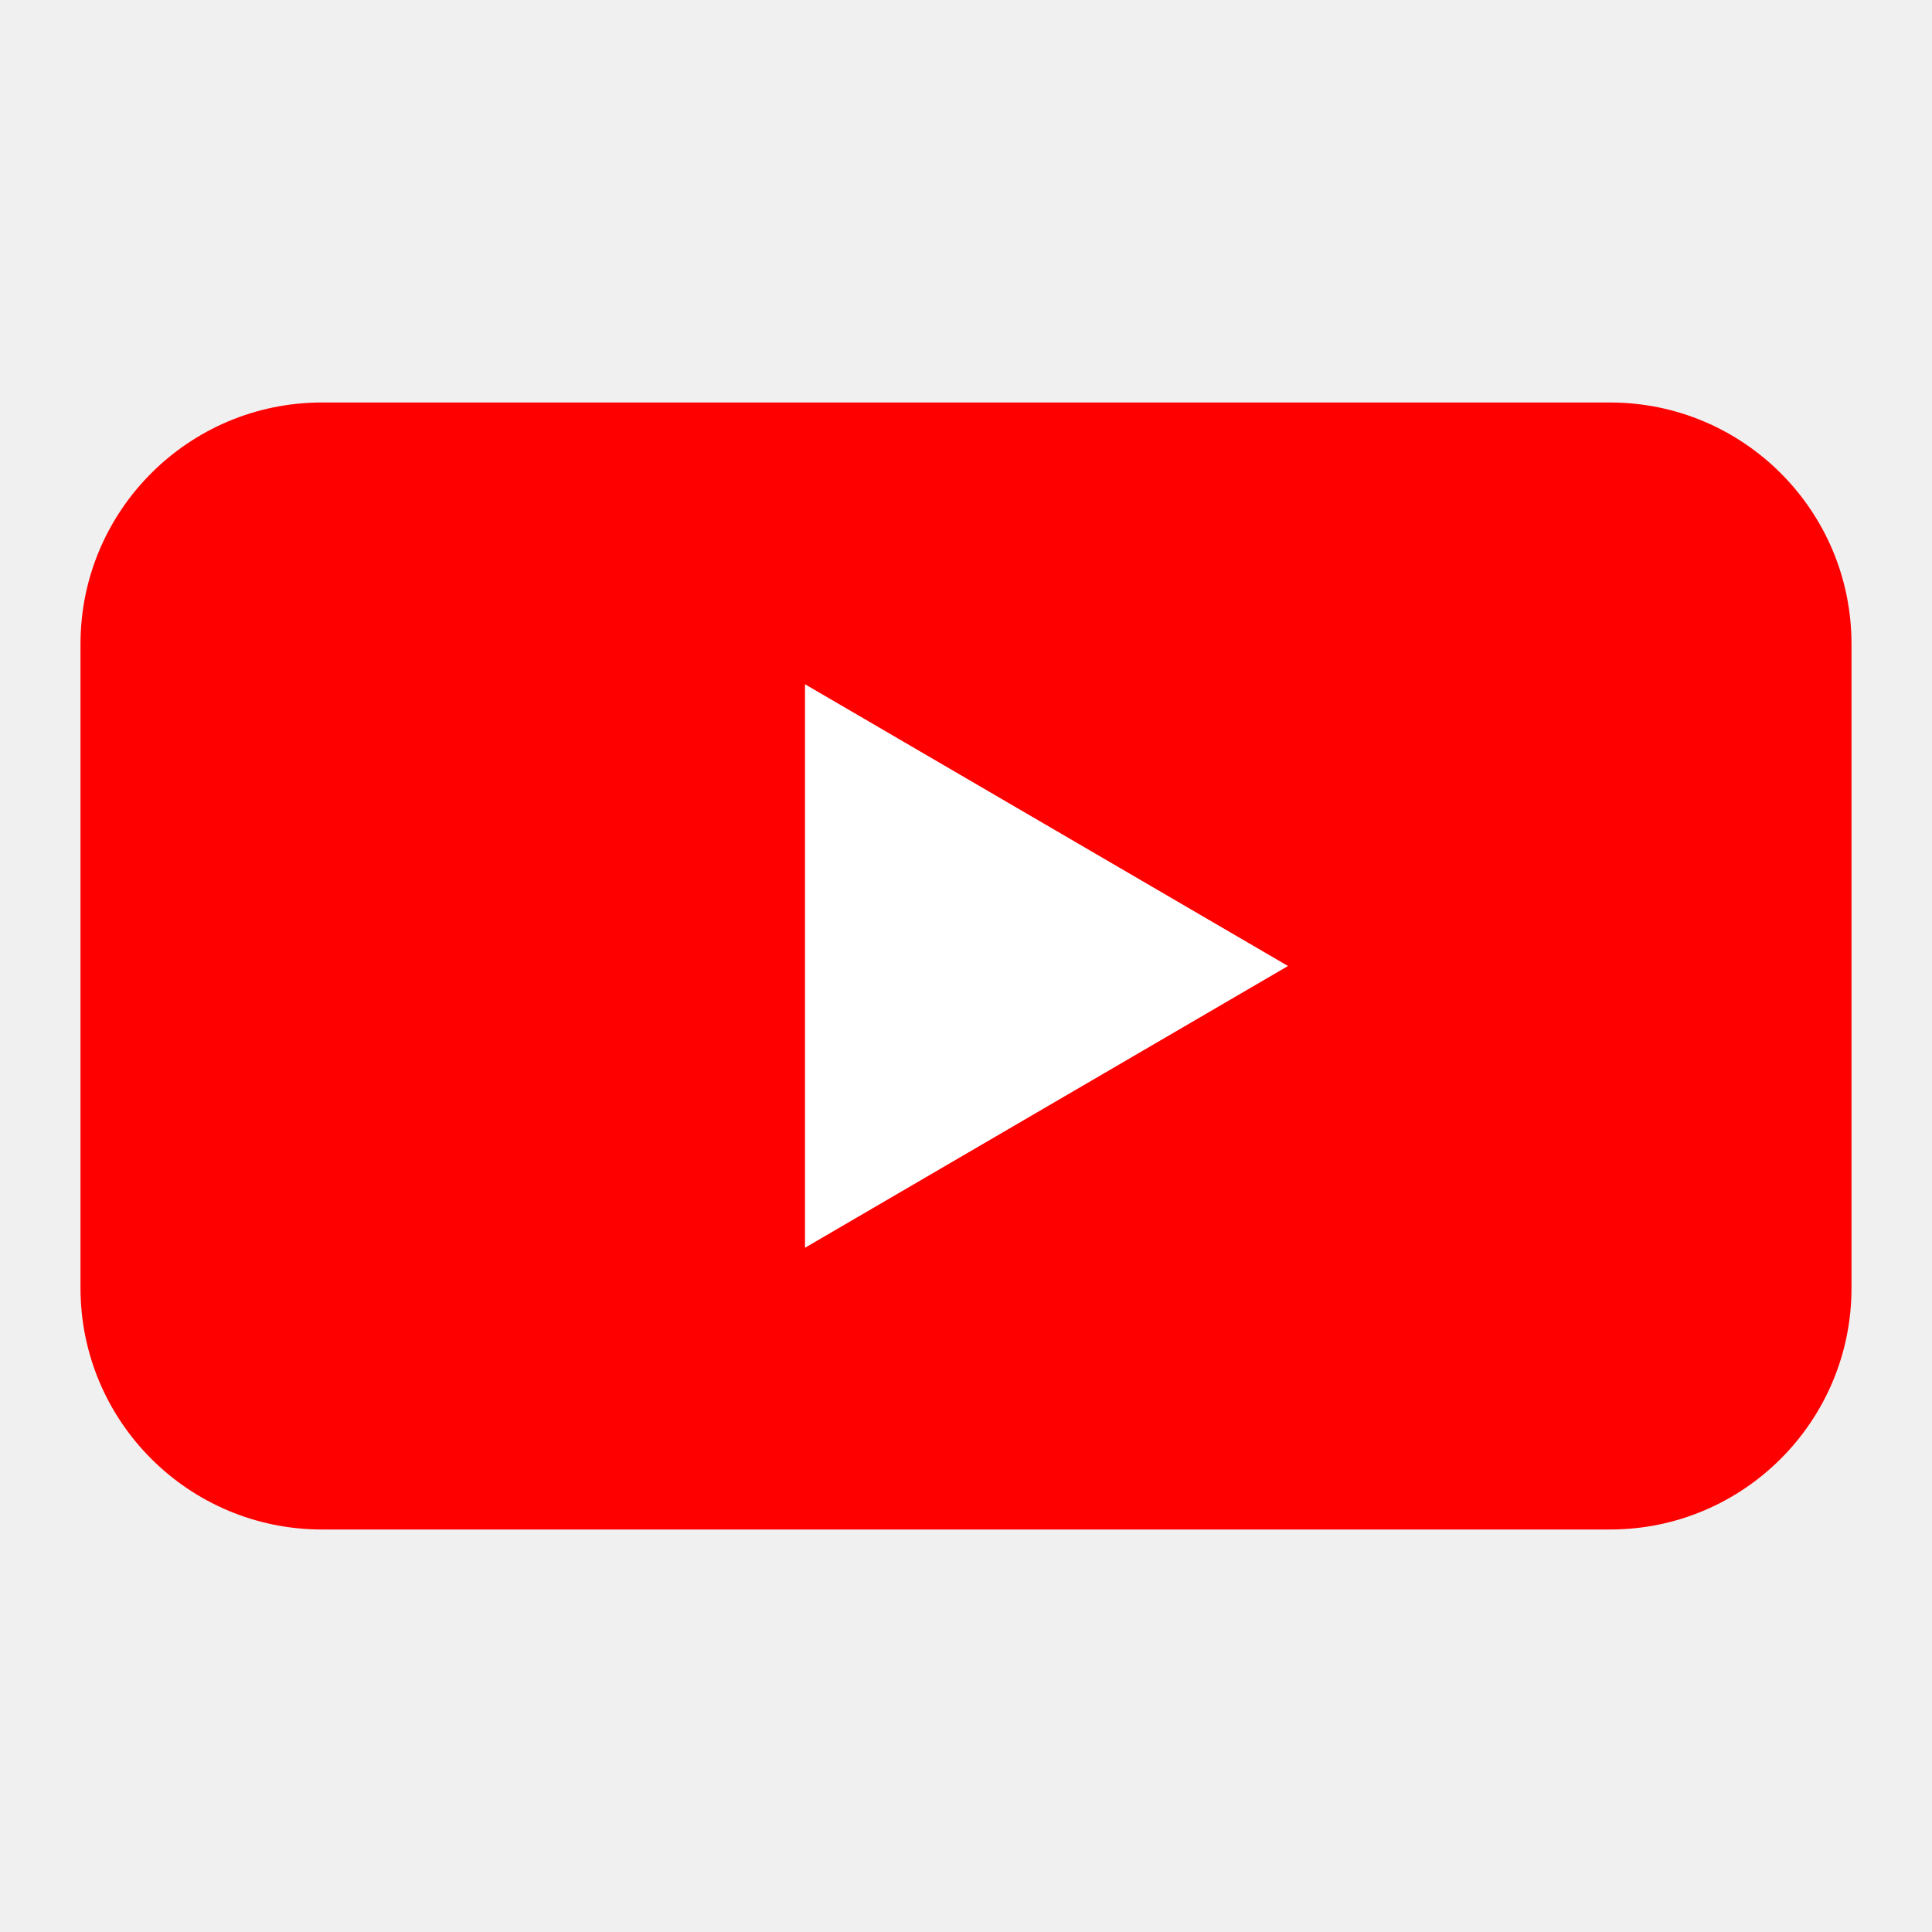
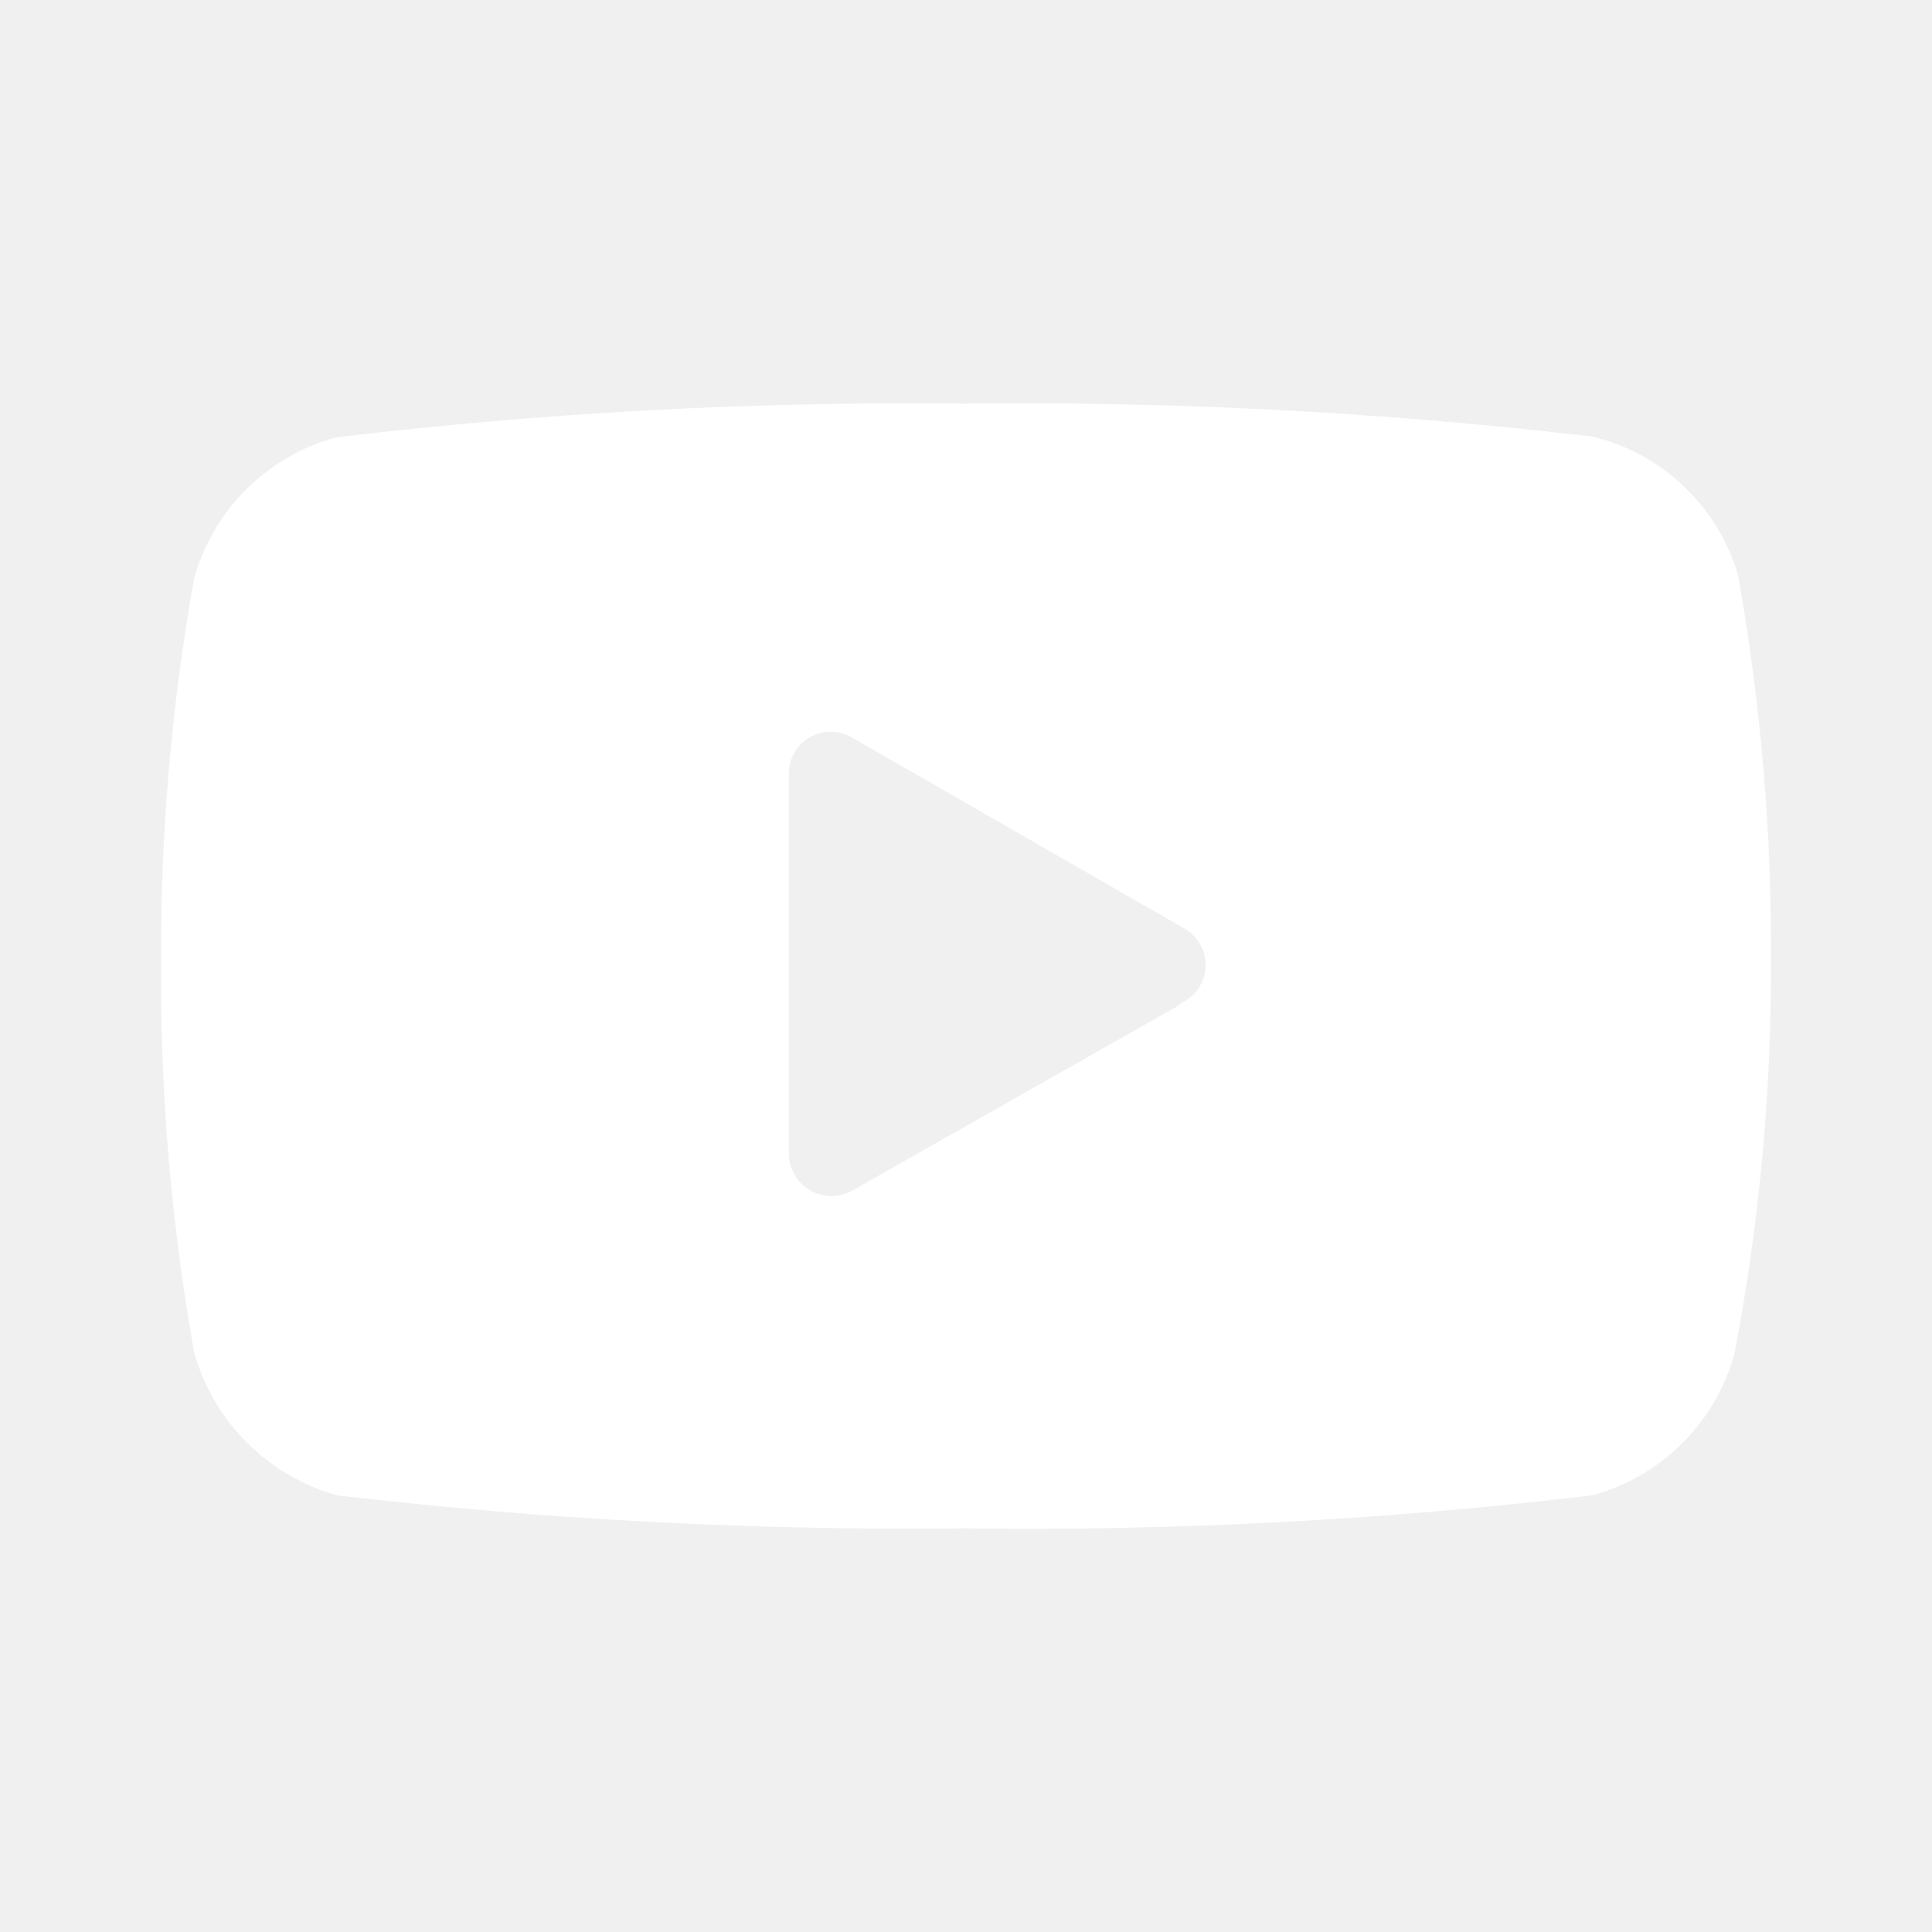
- <svg xmlns="http://www.w3.org/2000/svg" width="24" height="24" viewBox="0 0 24 24" fill="none">
-   <rect x="1" y="5" width="22" height="14" rx="3" fill="#FF0000" />
-   <path d="M10 8.5L16 12L10 15.5V8.5Z" fill="white" />
+ <svg xmlns="http://www.w3.org/2000/svg" width="16" height="16" viewBox="0 0 16 16" fill="none">
+   <path d="M14.666 7.959C14.673 6.886 14.581 5.815 14.393 4.759C14.31 4.48 14.155 4.228 13.944 4.027C13.734 3.827 13.474 3.685 13.191 3.616C11.463 3.414 9.724 3.322 7.985 3.343C6.245 3.323 4.507 3.416 2.779 3.623C2.499 3.7 2.243 3.849 2.038 4.054C1.832 4.26 1.683 4.516 1.606 4.796C1.418 5.852 1.327 6.923 1.334 7.996C1.327 9.069 1.419 10.14 1.607 11.196C1.685 11.479 1.836 11.738 2.044 11.946C2.252 12.154 2.51 12.305 2.793 12.384C4.521 12.586 6.26 12.677 8 12.657C9.734 12.68 11.469 12.589 13.191 12.383C13.471 12.306 13.727 12.157 13.932 11.952C14.138 11.747 14.287 11.491 14.364 11.211C14.569 10.139 14.671 9.05 14.666 7.959ZM9.726 8.347L7.056 9.861C7.002 9.891 6.942 9.906 6.88 9.905C6.819 9.904 6.759 9.887 6.706 9.856C6.653 9.825 6.61 9.78 6.579 9.727C6.549 9.674 6.533 9.613 6.533 9.552V6.411C6.532 6.349 6.547 6.288 6.578 6.235C6.608 6.181 6.652 6.137 6.706 6.106C6.759 6.075 6.819 6.059 6.881 6.06C6.943 6.06 7.003 6.077 7.056 6.108L9.814 7.693C9.867 7.725 9.911 7.77 9.941 7.824C9.971 7.878 9.986 7.939 9.984 8C9.983 8.062 9.965 8.122 9.932 8.175C9.9 8.227 9.854 8.27 9.799 8.299L9.726 8.347Z" fill="white" />
</svg>
